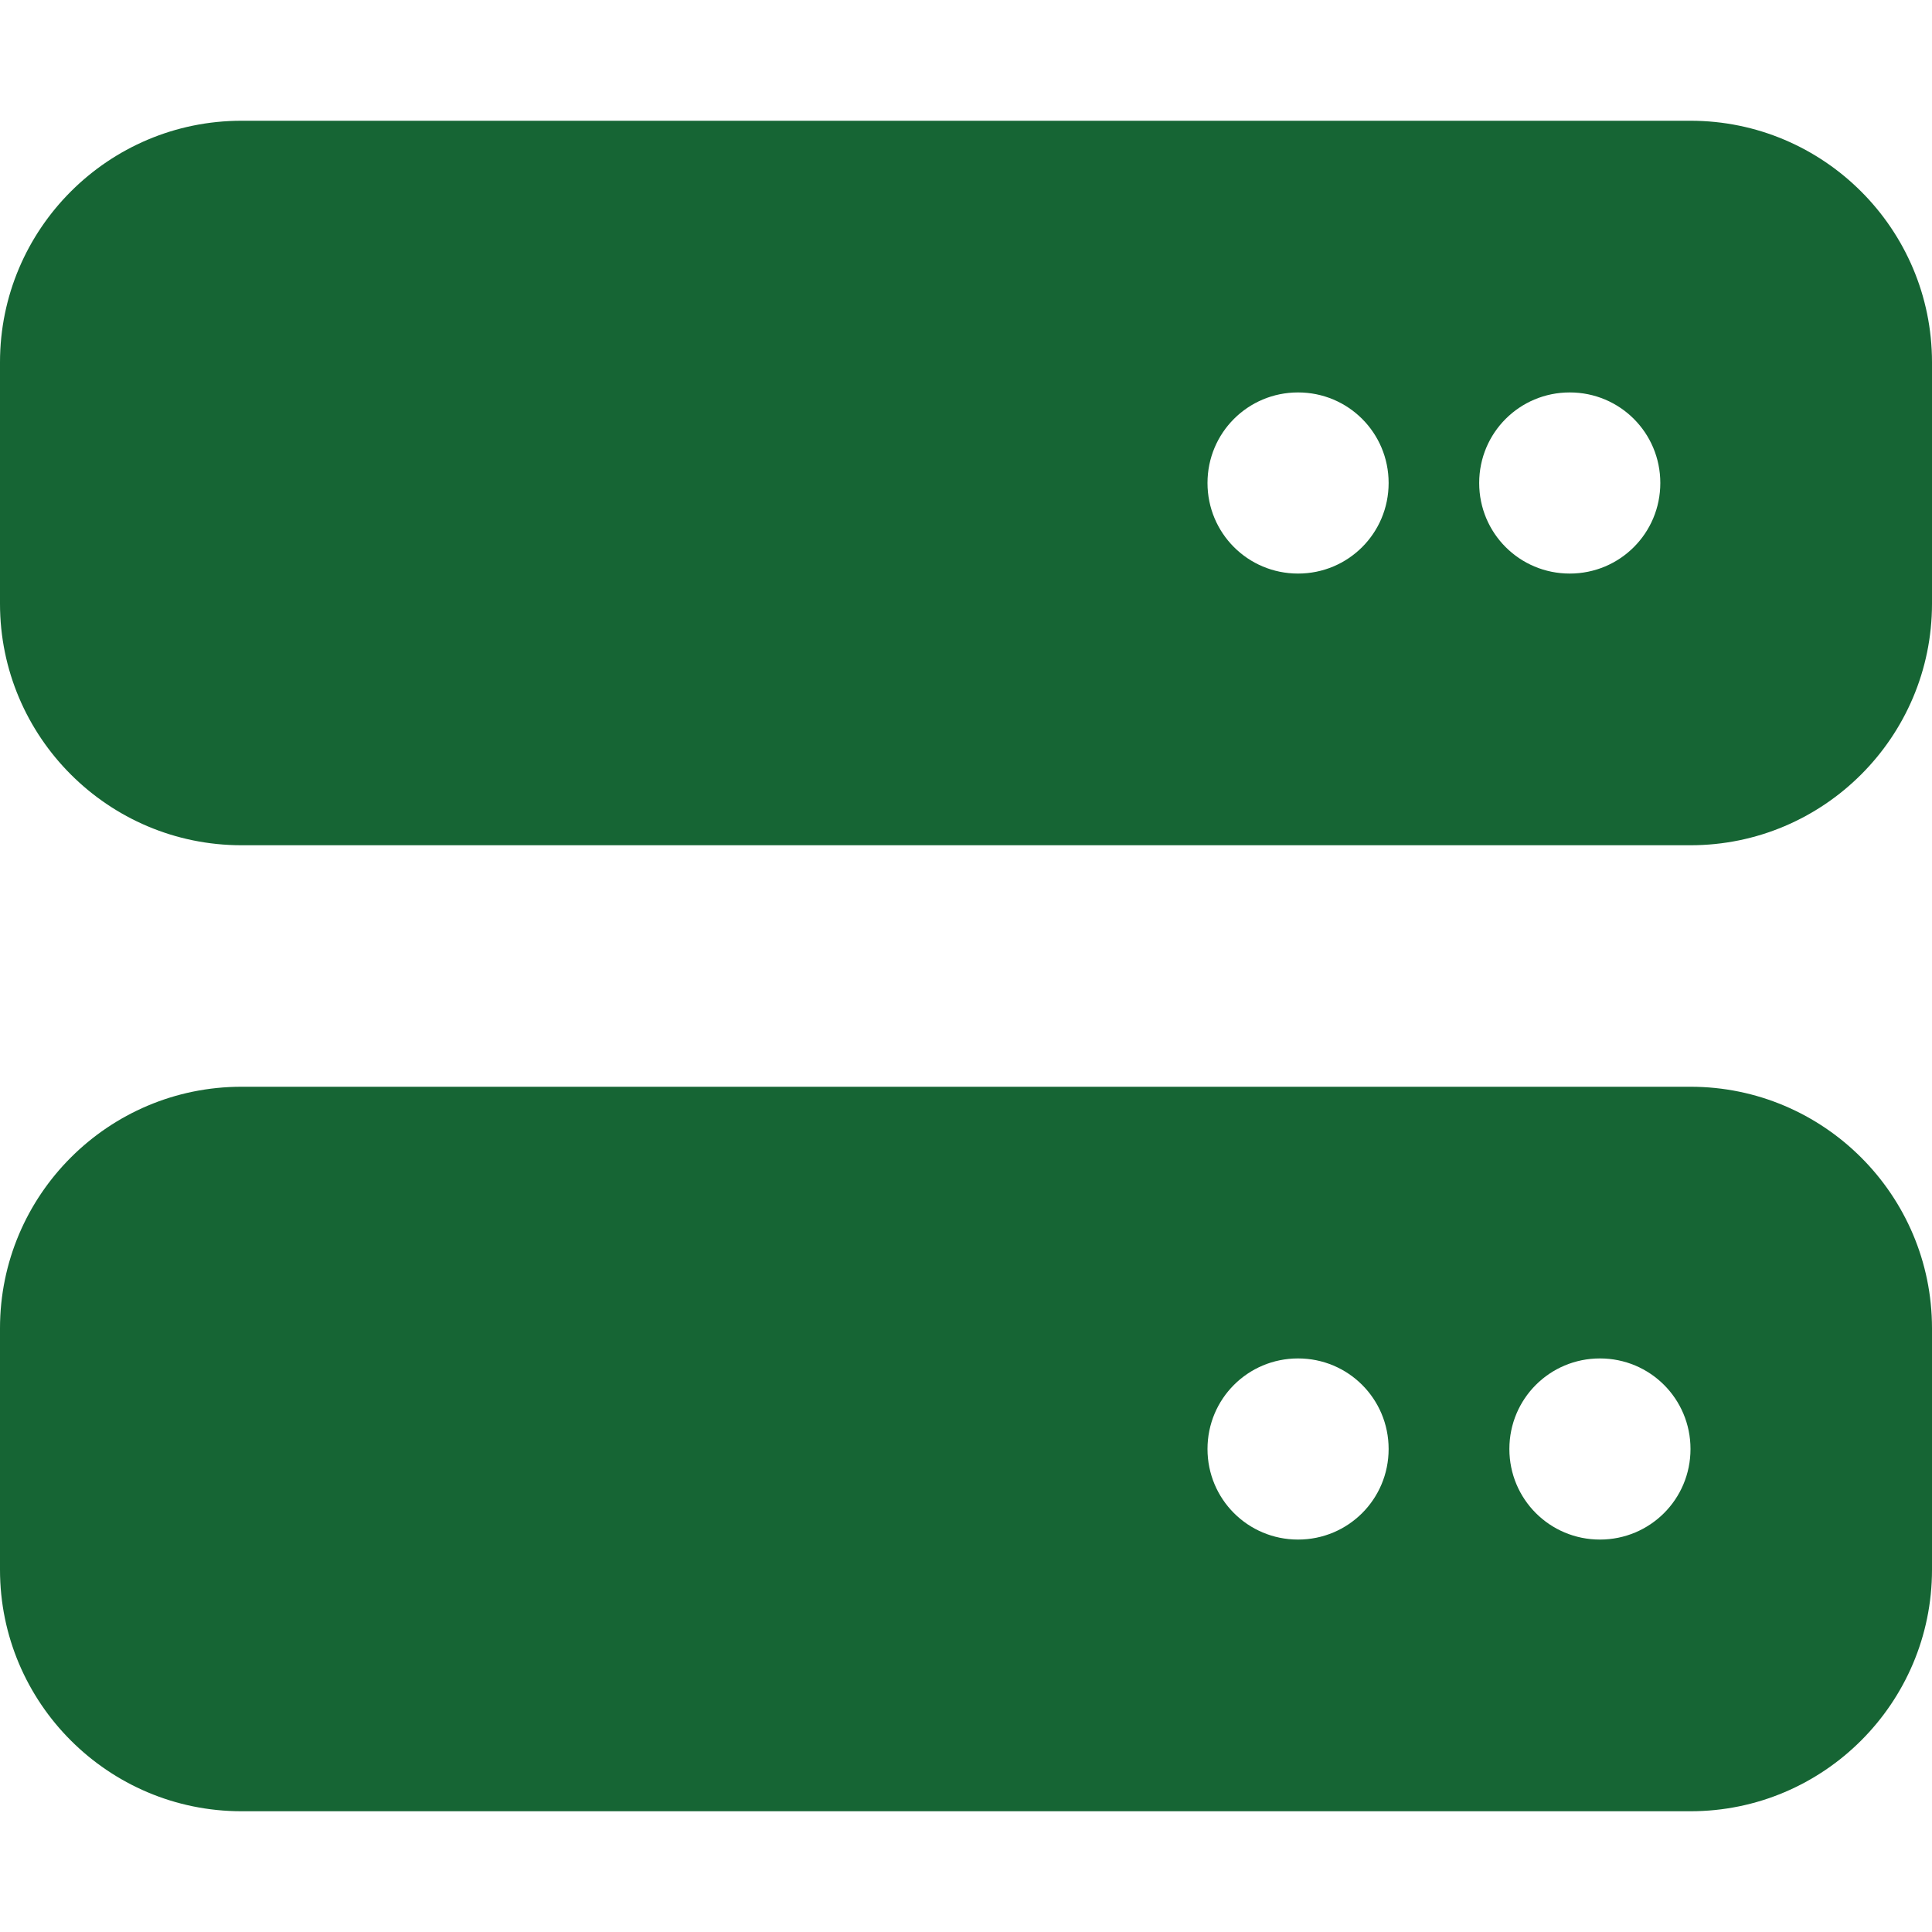
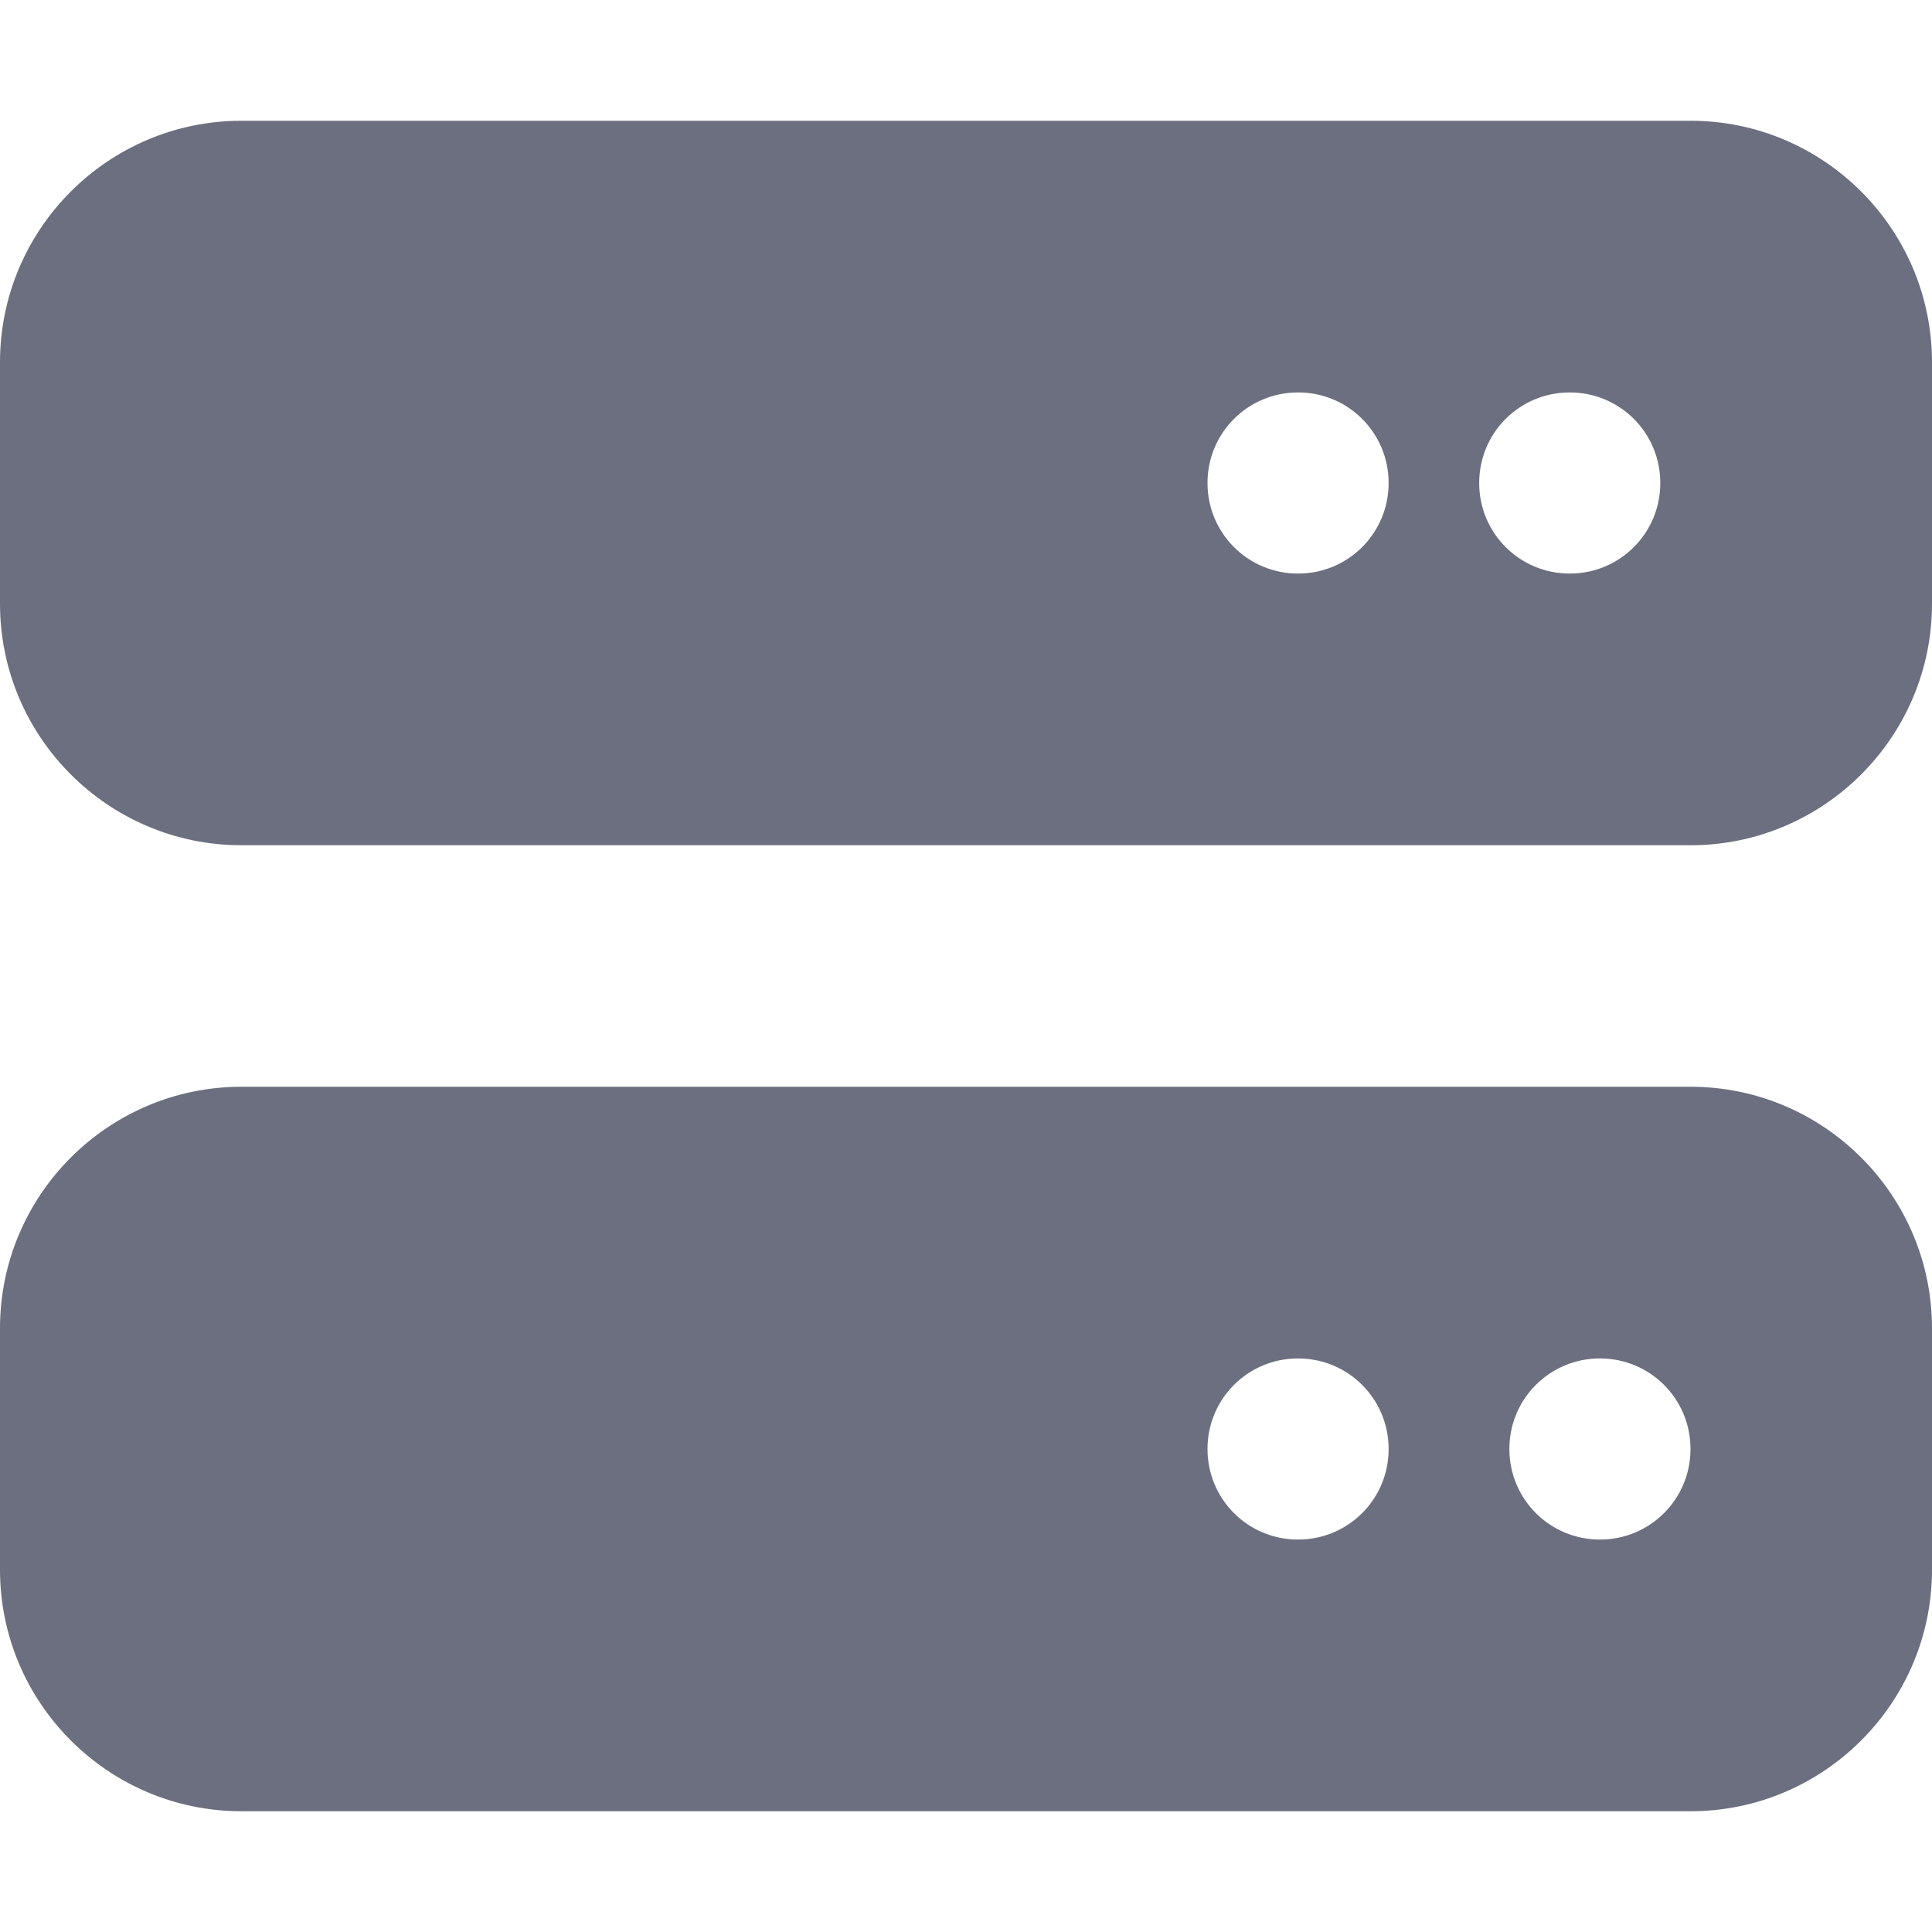
- <svg xmlns="http://www.w3.org/2000/svg" fill="rgb(22, 101, 52)" viewBox="0 0 512 512">
+ <svg xmlns="http://www.w3.org/2000/svg" fill="#6C6F7F" viewBox="0 0 512 512">
  <path d="M64 32C28.7 32 0 60.7 0 96v64c0 35.3 28.7 64 64 64H448c35.3 0 64-28.7 64-64V96c0-35.3-28.7-64-64-64H64zM344 152c-13.3 0-24-10.7-24-24s10.7-24 24-24s24 10.7 24 24s-10.7 24-24 24zm96-24c0 13.3-10.7 24-24 24s-24-10.7-24-24s10.7-24 24-24s24 10.7 24 24zM64 288c-35.3 0-64 28.7-64 64v64c0 35.3 28.7 64 64 64H448c35.3 0 64-28.7 64-64V352c0-35.3-28.7-64-64-64H64zM344 408c-13.3 0-24-10.7-24-24s10.7-24 24-24s24 10.7 24 24s-10.7 24-24 24zm104-24c0 13.3-10.7 24-24 24s-24-10.7-24-24s10.7-24 24-24s24 10.7 24 24z" />
</svg>
